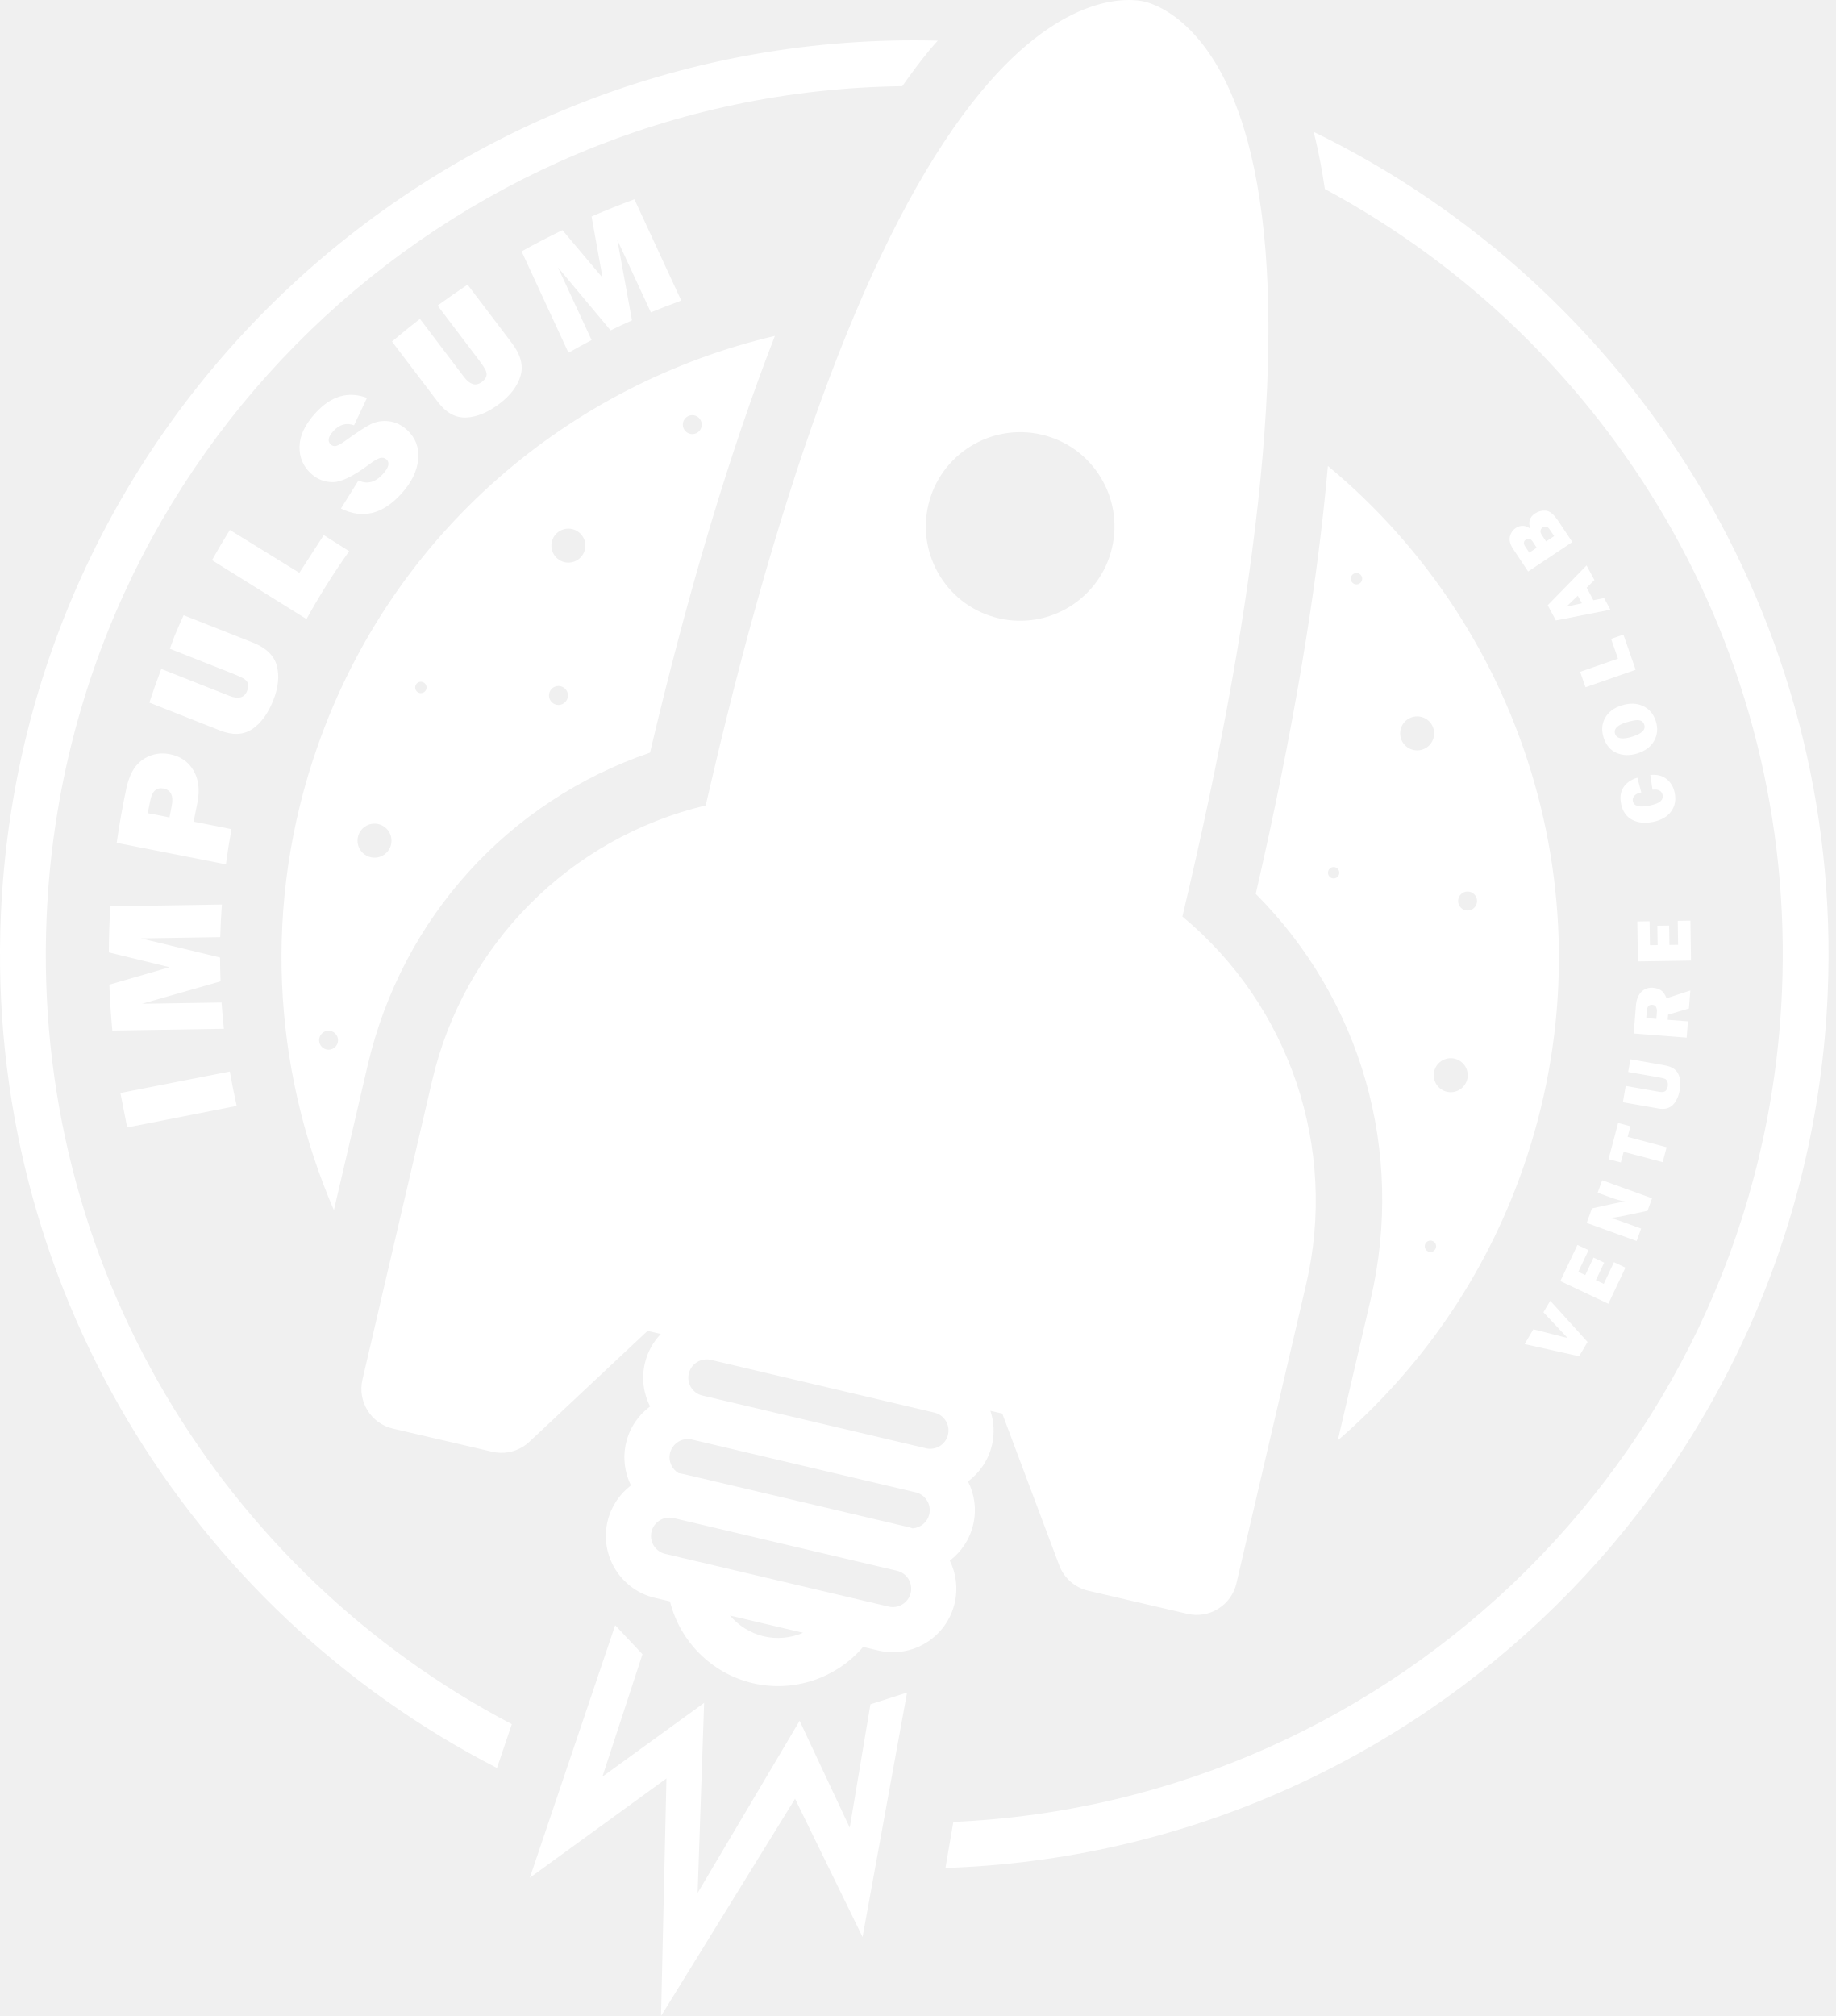
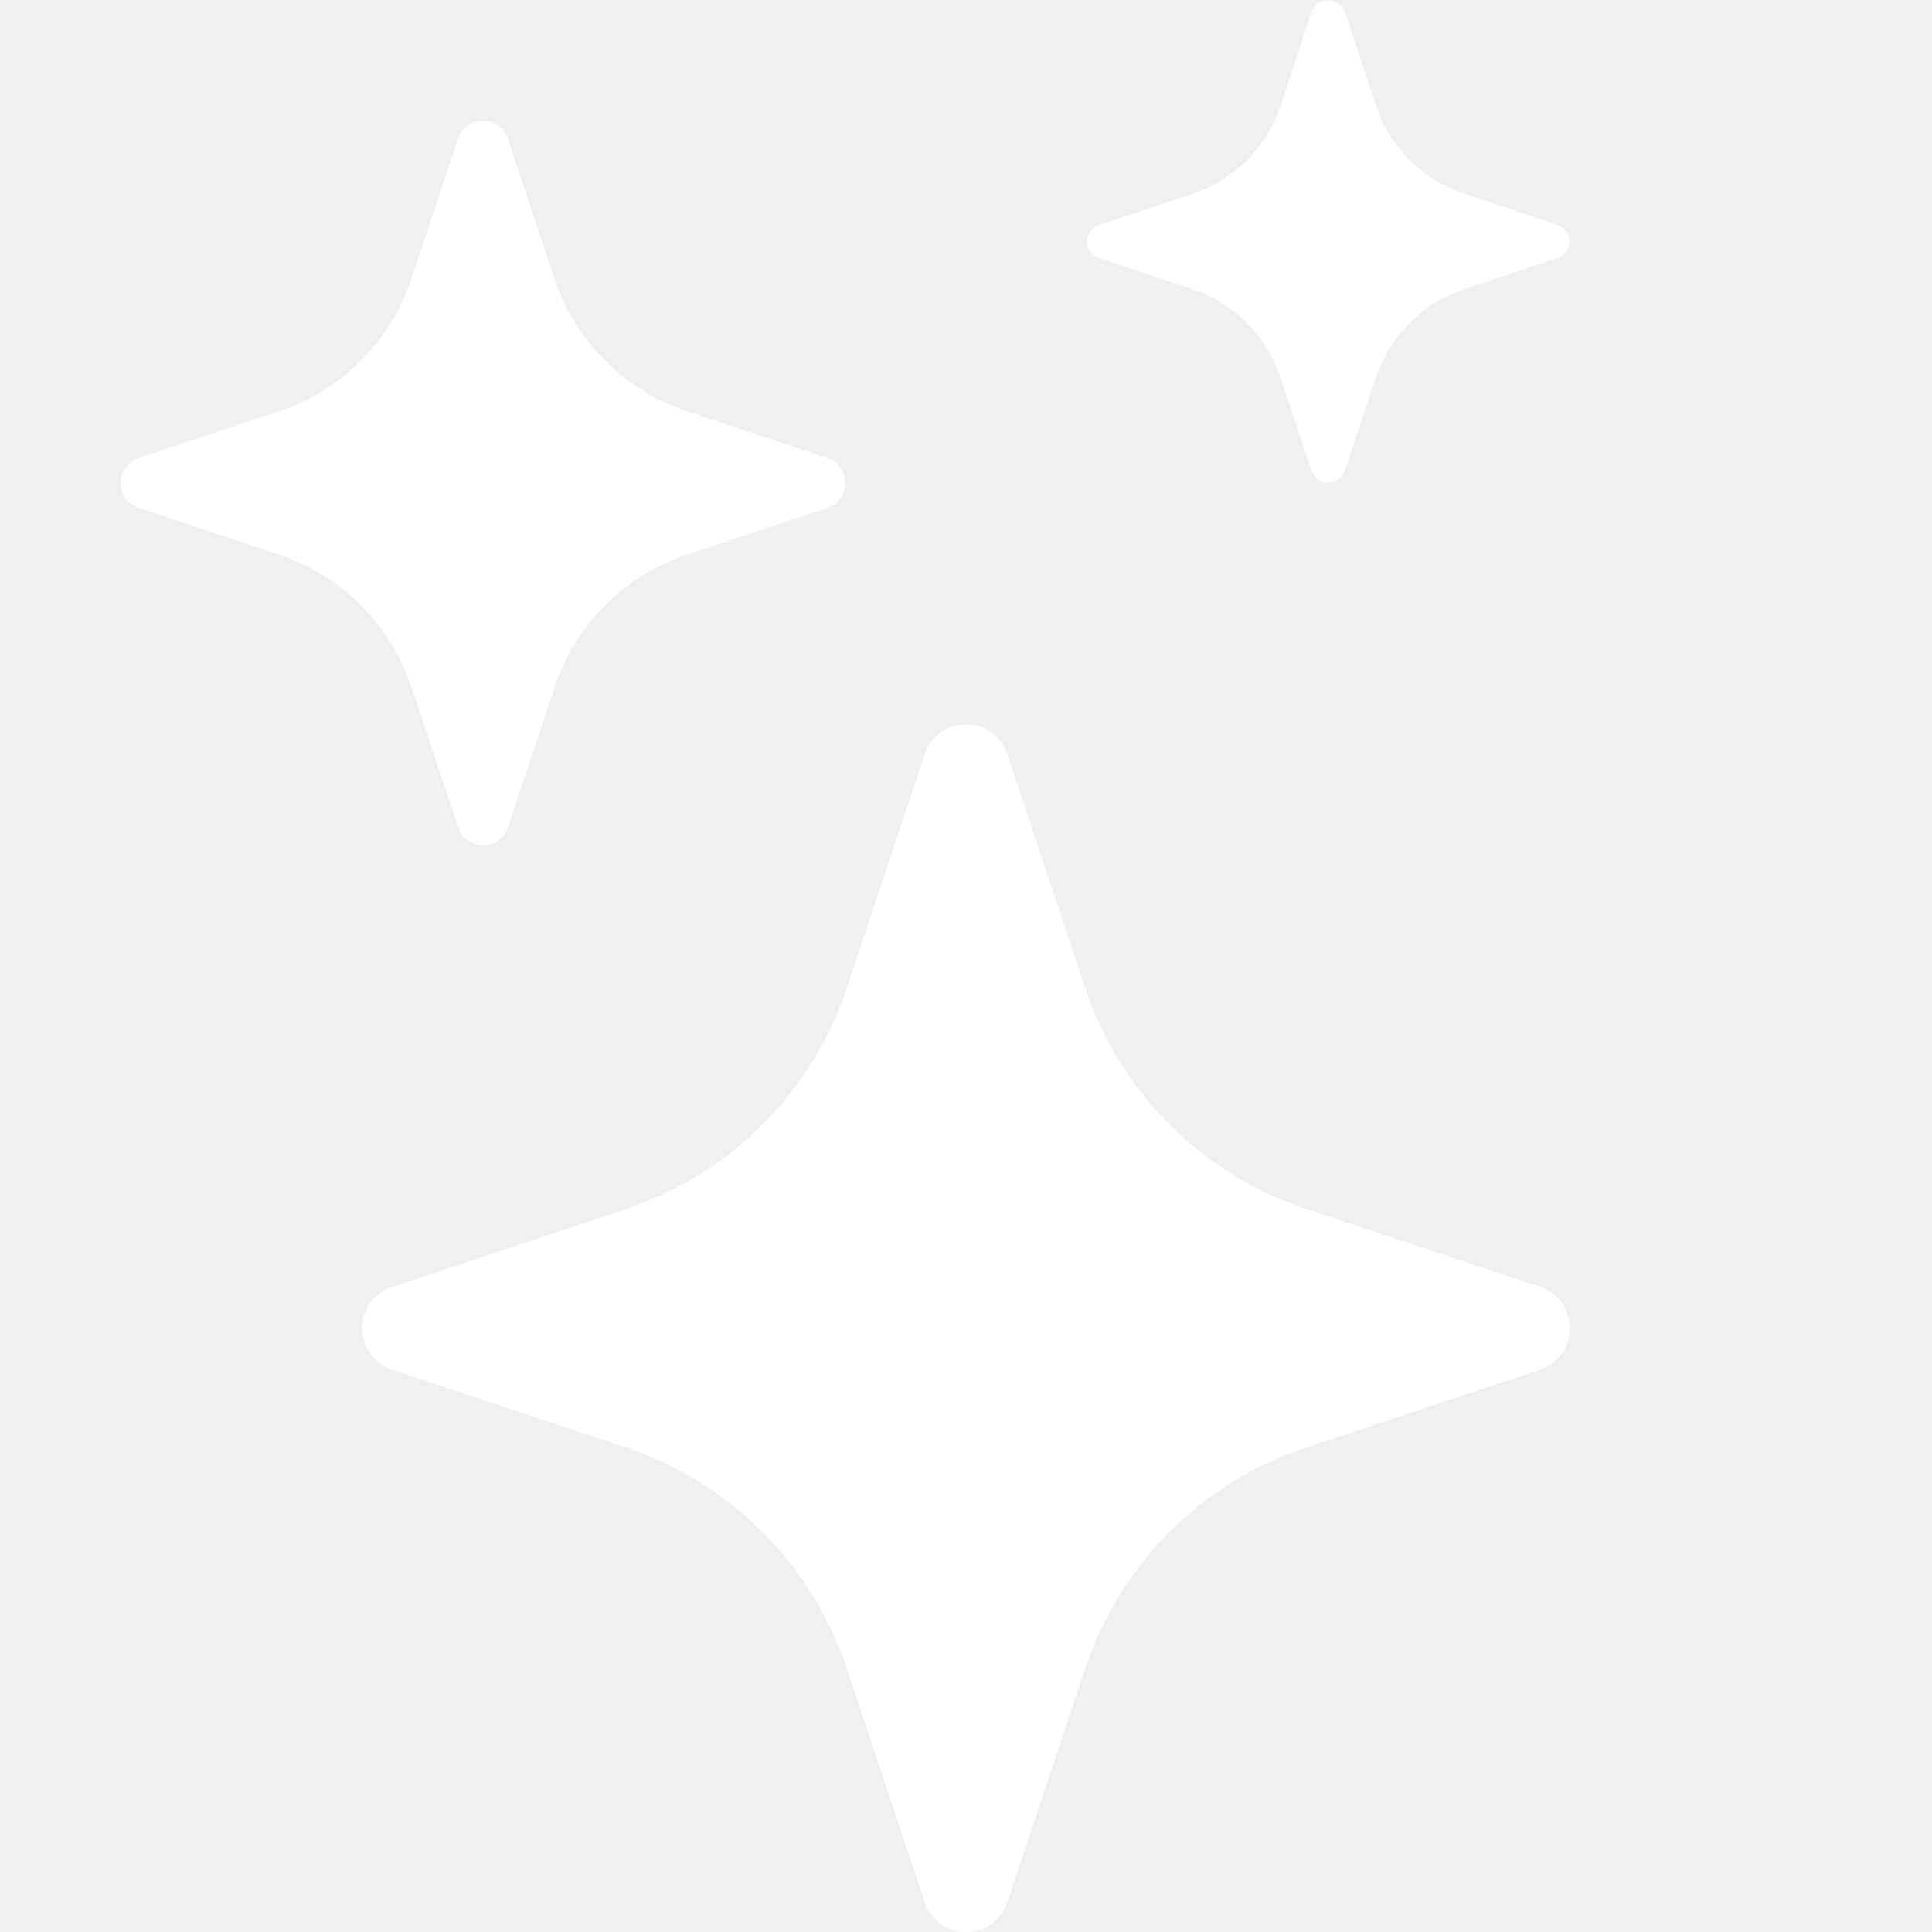
- <svg xmlns="http://www.w3.org/2000/svg" width="51" height="56" viewBox="0 0 51 56" fill="none">
-   <path fill-rule="evenodd" clip-rule="evenodd" d="M30.892 15.219C30.727 15.922 30.293 16.493 29.723 16.848C29.154 17.201 28.449 17.339 27.746 17.175C27.065 17.016 26.486 16.602 26.116 16.008C25.747 15.413 25.631 14.711 25.789 14.029C26.117 12.623 27.528 11.745 28.935 12.073C29.617 12.232 30.196 12.647 30.565 13.241C30.934 13.835 31.05 14.538 30.892 15.219ZM26.336 39.853C26.273 40.12 26.01 40.287 25.742 40.236C25.736 40.234 25.73 40.231 25.723 40.23L19.516 38.766C19.509 38.764 19.502 38.764 19.496 38.762C19.233 38.689 19.072 38.422 19.135 38.155C19.199 37.88 19.475 37.71 19.749 37.775L25.956 39.239C26.231 39.303 26.401 39.579 26.336 39.853ZM25.815 42.064C25.762 42.288 25.569 42.439 25.352 42.455C25.305 42.438 25.257 42.424 25.208 42.413L19.001 40.949C18.952 40.937 18.902 40.929 18.853 40.922C18.666 40.811 18.561 40.589 18.613 40.366C18.676 40.099 18.94 39.931 19.208 39.984C19.214 39.985 19.22 39.988 19.227 39.989L25.434 41.453C25.441 41.455 25.448 41.455 25.454 41.457C25.716 41.53 25.878 41.797 25.815 42.064ZM25.3 44.247C25.235 44.521 24.96 44.692 24.686 44.627L18.478 43.163C18.204 43.098 18.034 42.823 18.099 42.549C18.163 42.275 18.439 42.105 18.713 42.169L24.92 43.633C25.194 43.698 25.364 43.973 25.3 44.247ZM21.215 45.453C20.846 45.365 20.52 45.16 20.279 44.876L22.31 45.355C21.967 45.501 21.584 45.54 21.215 45.453ZM32.848 25.46L33.011 24.763C35.185 15.436 35.771 8.547 34.752 4.286C33.897 0.705 32.136 0.124 31.791 0.044C31.447 -0.036 29.611 -0.293 27.26 2.54C24.463 5.911 21.942 12.349 19.768 21.675L19.605 22.373C15.829 23.276 12.887 26.234 12.006 30.015L10.069 38.323C9.927 38.932 10.306 39.542 10.916 39.684L13.675 40.327C13.97 40.396 14.278 40.343 14.53 40.185C14.593 40.147 14.652 40.101 14.707 40.049L17.989 36.969L18.357 37.055C18.147 37.275 17.989 37.55 17.915 37.867C17.815 38.288 17.877 38.709 18.059 39.068C17.736 39.307 17.492 39.657 17.393 40.078C17.295 40.492 17.353 40.907 17.528 41.262C17.213 41.501 16.976 41.847 16.878 42.261C16.655 43.208 17.243 44.16 18.19 44.384L18.612 44.483C18.892 45.605 19.776 46.487 20.908 46.754C22.039 47.021 23.225 46.626 23.977 45.748L24.398 45.847C25.345 46.071 26.297 45.482 26.52 44.535C26.618 44.121 26.561 43.706 26.386 43.351C26.7 43.112 26.938 42.766 27.035 42.352C27.135 41.931 27.073 41.51 26.891 41.151C27.214 40.911 27.457 40.562 27.557 40.141C27.634 39.814 27.611 39.487 27.513 39.189L27.843 39.266L29.425 43.48C29.558 43.835 29.86 44.1 30.229 44.186L32.987 44.829C33.292 44.9 33.597 44.841 33.843 44.687C34.089 44.534 34.277 44.287 34.348 43.982L36.285 35.675C37.166 31.894 35.836 27.94 32.848 25.46Z" fill="white" />
-   <path fill-rule="evenodd" clip-rule="evenodd" d="M43.067 36.132L44.103 37.277L43.869 37.674L42.355 37.335L42.598 36.925L43.409 37.133C43.458 37.144 43.506 37.155 43.551 37.168L42.877 36.453L43.067 36.132ZM43.822 34.582L44.13 34.727L43.846 35.329L44.039 35.42L44.269 34.934L44.565 35.074L44.334 35.56L44.553 35.663L44.837 35.061L45.155 35.213L44.681 36.215L43.347 35.585L43.822 34.582ZM44.509 32.785L45.895 33.286L45.769 33.633L45.019 33.791C44.923 33.811 44.81 33.826 44.68 33.835C44.777 33.845 44.857 33.861 44.919 33.884L45.591 34.127L45.466 34.472L44.079 33.97L44.225 33.568L44.849 33.429C44.974 33.401 45.08 33.384 45.169 33.379C45.043 33.358 44.917 33.325 44.794 33.28L44.383 33.131L44.509 32.785ZM44.952 31.194L45.294 31.284L45.216 31.58L46.3 31.868L46.19 32.282L45.106 31.995L45.027 32.29L44.686 32.2L44.952 31.194ZM45.293 29.425L46.255 29.595C46.438 29.627 46.56 29.704 46.62 29.826C46.681 29.948 46.696 30.097 46.665 30.27C46.633 30.453 46.569 30.593 46.473 30.691C46.377 30.788 46.242 30.822 46.069 30.791L45.084 30.618L45.163 30.165L46.096 30.329C46.166 30.341 46.22 30.336 46.257 30.312C46.294 30.288 46.318 30.244 46.33 30.18C46.339 30.126 46.335 30.08 46.318 30.042C46.301 30.003 46.279 29.977 46.25 29.966C46.223 29.955 46.167 29.941 46.082 29.926L45.231 29.777L45.293 29.425ZM45.92 27.438C46.005 27.445 46.078 27.468 46.141 27.507C46.203 27.547 46.255 27.621 46.297 27.73L46.958 27.514L46.919 28.014L46.34 28.185L46.329 28.328L46.891 28.371L46.856 28.823L45.385 28.708L45.446 27.94C45.459 27.77 45.509 27.642 45.596 27.554C45.682 27.467 45.791 27.428 45.92 27.438ZM45.904 27.911C45.81 27.903 45.759 27.957 45.75 28.073L45.733 28.28L46.014 28.303L46.029 28.11C46.034 28.053 46.025 28.007 46.005 27.97C45.983 27.934 45.95 27.915 45.904 27.911ZM46.96 25.574L46.977 26.683L45.502 26.706L45.485 25.596L45.826 25.591L45.836 26.256L46.05 26.253L46.041 25.715L46.369 25.711L46.377 26.248L46.618 26.245L46.608 25.579L46.96 25.574ZM46.294 21.637C46.412 21.729 46.489 21.856 46.523 22.019C46.564 22.215 46.533 22.387 46.429 22.535C46.324 22.683 46.158 22.78 45.93 22.829C45.704 22.877 45.509 22.858 45.346 22.774C45.183 22.689 45.08 22.544 45.037 22.34C44.997 22.149 45.019 21.991 45.103 21.866C45.187 21.741 45.314 21.653 45.486 21.604L45.596 22.012C45.499 22.032 45.433 22.065 45.398 22.111C45.363 22.158 45.351 22.205 45.361 22.256C45.391 22.395 45.546 22.435 45.826 22.377C45.984 22.343 46.087 22.302 46.135 22.253C46.184 22.205 46.201 22.149 46.188 22.083C46.162 21.966 46.069 21.917 45.907 21.937L45.846 21.527C46.027 21.509 46.176 21.545 46.294 21.637ZM45.644 19.612C45.818 19.694 45.936 19.834 45.999 20.03C46.061 20.228 46.047 20.41 45.954 20.575C45.863 20.742 45.707 20.86 45.487 20.929C45.276 20.995 45.084 20.99 44.909 20.915C44.735 20.839 44.614 20.695 44.547 20.484C44.486 20.287 44.499 20.108 44.59 19.944C44.68 19.78 44.833 19.663 45.048 19.595C45.272 19.525 45.47 19.53 45.644 19.612ZM45.171 20.068C44.926 20.145 44.825 20.25 44.866 20.381C44.911 20.522 45.073 20.549 45.351 20.461C45.613 20.378 45.723 20.268 45.679 20.133C45.657 20.06 45.608 20.018 45.535 20.006C45.461 19.994 45.34 20.015 45.171 20.068ZM45.099 17.628L45.439 18.605L44.046 19.09L43.897 18.662L44.948 18.296L44.757 17.747L45.099 17.628ZM44.075 15.707L44.294 16.113L44.078 16.324L44.265 16.673L44.563 16.613L44.737 16.936L43.223 17.234L42.996 16.812L44.075 15.707ZM43.832 16.547L43.512 16.855L43.945 16.757L43.832 16.547ZM42.943 14.185C43.053 14.194 43.167 14.289 43.29 14.473L43.68 15.057L42.452 15.875L42.037 15.252C41.951 15.123 41.921 15.006 41.946 14.903C41.972 14.801 42.027 14.721 42.111 14.666C42.172 14.624 42.239 14.605 42.311 14.607C42.383 14.608 42.452 14.637 42.516 14.693C42.449 14.508 42.49 14.365 42.643 14.264C42.734 14.203 42.834 14.177 42.943 14.185ZM42.48 14.97C42.446 14.967 42.416 14.973 42.391 14.99C42.322 15.035 42.316 15.1 42.372 15.184L42.484 15.352L42.691 15.215L42.575 15.04C42.545 14.996 42.514 14.973 42.48 14.97ZM42.855 14.65C42.827 14.668 42.807 14.696 42.798 14.733C42.788 14.769 42.801 14.815 42.838 14.87L42.952 15.041L43.175 14.892L43.052 14.709C43.022 14.663 42.989 14.637 42.952 14.631C42.916 14.625 42.883 14.631 42.855 14.65Z" fill="white" />
-   <path fill-rule="evenodd" clip-rule="evenodd" d="M24.181 47.341L23.606 50.769L22.214 47.8L19.38 52.582L19.561 47.302L16.735 49.352L17.848 45.951L17.09 45.145L14.719 52.16L18.514 49.401L18.364 56L22.087 49.966L23.962 53.806L25.198 47.016L24.181 47.341Z" fill="white" />
-   <path fill-rule="evenodd" clip-rule="evenodd" d="M8.865 28.895C8.865 28.75 8.982 28.632 9.128 28.632C9.273 28.632 9.391 28.75 9.391 28.895C9.391 29.041 9.273 29.159 9.128 29.159C8.982 29.159 8.865 29.041 8.865 28.895ZM10.404 22.88C10.665 22.88 10.876 23.092 10.876 23.352C10.876 23.613 10.665 23.824 10.404 23.824C10.143 23.824 9.932 23.613 9.932 23.352C9.932 23.092 10.143 22.88 10.404 22.88ZM11.692 18.938C11.779 18.938 11.85 19.009 11.85 19.096C11.85 19.183 11.779 19.254 11.692 19.254C11.604 19.254 11.534 19.183 11.534 19.096C11.534 19.009 11.604 18.938 11.692 18.938ZM15.79 14.685C16.05 14.685 16.262 14.896 16.262 15.156C16.262 15.417 16.05 15.628 15.79 15.628C15.529 15.628 15.318 15.417 15.318 15.156C15.318 14.896 15.529 14.685 15.79 14.685ZM15.514 19.582C15.369 19.582 15.251 19.464 15.251 19.318C15.251 19.173 15.369 19.055 15.514 19.055C15.66 19.055 15.778 19.173 15.778 19.318C15.778 19.464 15.66 19.582 15.514 19.582ZM19.232 11.532C19.378 11.532 19.495 11.651 19.495 11.796C19.495 11.942 19.378 12.059 19.232 12.059C19.087 12.059 18.969 11.942 18.969 11.796C18.969 11.651 19.087 11.532 19.232 11.532ZM10.213 29.597C11.171 25.491 14.128 22.249 18.058 20.907C19.125 16.383 20.285 12.522 21.527 9.331C15.833 10.667 10.916 14.782 8.83 20.708C7.287 25.088 7.572 29.665 9.276 33.617L10.213 29.597Z" fill="white" />
-   <path fill-rule="evenodd" clip-rule="evenodd" d="M40.77 25.292C40.624 25.292 40.507 25.174 40.507 25.029C40.507 24.883 40.624 24.765 40.77 24.765C40.915 24.765 41.033 24.883 41.033 25.029C41.033 25.174 40.915 25.292 40.77 25.292ZM40.302 30.339C40.041 30.339 39.83 30.127 39.83 29.867C39.83 29.606 40.041 29.395 40.302 29.395C40.562 29.395 40.774 29.606 40.774 29.867C40.774 30.127 40.562 30.339 40.302 30.339ZM39.896 34.619C39.896 34.706 39.825 34.777 39.738 34.777C39.651 34.777 39.58 34.706 39.58 34.619C39.58 34.532 39.651 34.461 39.738 34.461C39.825 34.461 39.896 34.532 39.896 34.619ZM38.897 20.372C38.897 20.111 39.109 19.9 39.369 19.9C39.63 19.9 39.841 20.111 39.841 20.372C39.841 20.633 39.63 20.844 39.369 20.844C39.109 20.844 38.897 20.633 38.897 20.372ZM37.684 16.233C37.596 16.233 37.525 16.163 37.525 16.075C37.525 15.988 37.596 15.917 37.684 15.917C37.77 15.917 37.842 15.988 37.842 16.075C37.842 16.163 37.77 16.233 37.684 16.233ZM37.049 24.401C36.962 24.401 36.891 24.33 36.891 24.243C36.891 24.156 36.962 24.085 37.049 24.085C37.136 24.085 37.207 24.156 37.207 24.243C37.207 24.33 37.136 24.401 37.049 24.401ZM36.889 12.944C36.59 16.35 35.925 20.314 34.885 24.83C37.816 27.771 39.035 31.986 38.078 36.092L37.164 40.011C39.427 38.058 41.232 35.513 42.296 32.491C44.832 25.289 42.441 17.55 36.889 12.944Z" fill="white" />
-   <path fill-rule="evenodd" clip-rule="evenodd" d="M14.218 47.893C6.193 43.69 0.878 35.123 1.295 25.472C1.849 12.62 12.361 2.559 25.065 2.394C25.322 2.03 25.581 1.681 25.844 1.365C25.914 1.28 25.982 1.208 26.052 1.129C12.232 0.77 0.622 11.551 0.024 25.417C-0.417 35.647 5.259 44.72 13.806 49.111L14.218 47.893Z" fill="white" />
-   <path fill-rule="evenodd" clip-rule="evenodd" d="M36.489 3.661C36.507 3.728 36.526 3.789 36.542 3.858C36.647 4.295 36.731 4.765 36.805 5.251C44.704 9.496 49.916 17.992 49.503 27.551C48.96 40.149 38.849 50.065 26.484 50.609L26.265 51.888C39.406 51.453 50.198 40.961 50.774 27.606C51.224 17.177 45.316 7.951 36.489 3.661Z" fill="white" />
-   <path fill-rule="evenodd" clip-rule="evenodd" d="M6.385 29.764C6.44 30.084 6.504 30.402 6.575 30.719L3.533 31.317L3.345 30.361L6.385 29.764ZM6.164 25.126C6.142 25.428 6.126 25.73 6.118 26.032L3.916 26.067L6.113 26.598C6.114 26.819 6.119 27.038 6.128 27.259L3.944 27.883L6.155 27.848C6.172 28.092 6.194 28.335 6.22 28.578L3.121 28.627C3.081 28.203 3.053 27.779 3.038 27.352L4.71 26.867L3.023 26.456C3.025 26.03 3.039 25.603 3.065 25.175L6.164 25.126ZM4.16 20.998C4.336 20.927 4.522 20.912 4.717 20.95C5.014 21.008 5.233 21.159 5.375 21.402C5.517 21.645 5.554 21.939 5.486 22.284L5.379 22.825L6.431 23.032C6.371 23.357 6.319 23.683 6.276 24.009L3.242 23.412C3.317 22.881 3.413 22.35 3.527 21.82C3.583 21.615 3.65 21.454 3.73 21.34C3.84 21.183 3.983 21.068 4.16 20.998ZM4.543 21.904C4.349 21.866 4.226 21.977 4.175 22.237L4.105 22.588L4.708 22.707L4.77 22.388C4.826 22.106 4.75 21.945 4.543 21.904ZM5.101 17.09L7.02 17.847C7.391 17.993 7.614 18.209 7.69 18.492C7.765 18.776 7.733 19.095 7.594 19.448C7.446 19.82 7.251 20.089 7.006 20.253C6.761 20.417 6.462 20.43 6.11 20.291L4.149 19.517C4.252 19.202 4.363 18.89 4.48 18.582L6.369 19.328C6.51 19.384 6.624 19.393 6.713 19.36C6.834 19.315 6.894 19.153 6.896 19.049C6.897 18.953 6.84 18.898 6.786 18.861C6.732 18.824 6.62 18.772 6.448 18.704L4.719 18.021L4.846 17.673C4.93 17.478 5.012 17.281 5.101 17.09ZM6.385 14.721L8.316 15.912L8.994 14.864L9.7 15.312C9.271 15.913 8.876 16.542 8.515 17.196L5.889 15.56C6.048 15.276 6.214 14.996 6.385 14.721ZM10.195 11.053L9.835 11.815C9.622 11.735 9.429 11.789 9.257 11.979C9.115 12.136 9.092 12.259 9.189 12.348C9.233 12.387 9.283 12.4 9.339 12.387C9.396 12.373 9.481 12.325 9.596 12.242C9.911 12.014 10.144 11.862 10.297 11.785C10.451 11.708 10.619 11.681 10.8 11.701C10.984 11.723 11.151 11.802 11.302 11.938C11.54 12.154 11.645 12.425 11.618 12.752C11.591 13.079 11.435 13.399 11.151 13.713C10.632 14.287 10.072 14.424 9.472 14.126L9.959 13.345C10.199 13.461 10.425 13.402 10.637 13.169C10.8 12.987 10.834 12.853 10.739 12.765C10.688 12.719 10.629 12.705 10.564 12.721C10.497 12.738 10.404 12.79 10.285 12.879C9.832 13.219 9.488 13.391 9.254 13.393C9.021 13.394 8.818 13.317 8.646 13.161C8.423 12.96 8.315 12.708 8.321 12.406C8.326 12.105 8.471 11.796 8.758 11.48C9.192 11 9.671 10.858 10.195 11.053ZM12.989 7.907L14.223 9.534C14.465 9.854 14.545 10.156 14.461 10.44C14.377 10.724 14.184 10.981 13.878 11.213C13.557 11.456 13.248 11.585 12.952 11.598C12.654 11.611 12.391 11.466 12.161 11.162L10.89 9.487C11.144 9.271 11.403 9.062 11.666 8.858L12.887 10.468C12.979 10.59 13.072 10.658 13.167 10.676C13.294 10.7 13.431 10.593 13.487 10.504C13.538 10.421 13.517 10.344 13.491 10.285C13.464 10.224 13.394 10.12 13.282 9.973L12.157 8.489C12.431 8.289 12.707 8.095 12.989 7.907ZM17.624 5.536L18.924 8.346L18.87 8.371C18.605 8.468 18.341 8.57 18.081 8.677L17.15 6.666L17.557 8.899C17.357 8.988 17.159 9.081 16.962 9.177L15.501 7.429L16.435 9.447C16.23 9.555 16.027 9.665 15.826 9.78L15.791 9.796L14.49 6.983C14.862 6.775 15.241 6.579 15.625 6.393L16.74 7.716L16.434 6.014C16.825 5.843 17.223 5.685 17.624 5.536Z" fill="white" />
+ <svg xmlns="http://www.w3.org/2000/svg" width="16" height="16" fill="white" class="bi bi-stars" viewBox="0 0 16 16">
+   <path d="M7.657 6.247c.11-.33.576-.33.686 0l.645 1.937a2.89 2.89 0 0 0 1.829 1.828l1.936.645c.33.11.33.576 0 .686l-1.937.645a2.89 2.89 0 0 0-1.828 1.829l-.645 1.936a.361.361 0 0 1-.686 0l-.645-1.937a2.89 2.89 0 0 0-1.828-1.828l-1.937-.645a.361.361 0 0 1 0-.686l1.937-.645a2.89 2.89 0 0 0 1.828-1.828zM3.794 1.148a.217.217 0 0 1 .412 0l.387 1.162c.173.518.579.924 1.097 1.097l1.162.387a.217.217 0 0 1 0 .412l-1.162.387A1.73 1.73 0 0 0 4.593 5.69l-.387 1.162a.217.217 0 0 1-.412 0L3.407 5.69A1.73 1.73 0 0 0 2.31 4.593l-1.162-.387a.217.217 0 0 1 0-.412l1.162-.387A1.73 1.73 0 0 0 3.407 2.31zM10.863.099a.145.145 0 0 1 .274 0l.258.774c.115.346.386.617.732.732l.774.258a.145.145 0 0 1 0 .274l-.774.258a1.16 1.16 0 0 0-.732.732l-.258.774a.145.145 0 0 1-.274 0l-.258-.774a1.16 1.16 0 0 0-.732-.732L9.1 2.137a.145.145 0 0 1 0-.274l.774-.258c.346-.115.617-.386.732-.732z" />
</svg>
